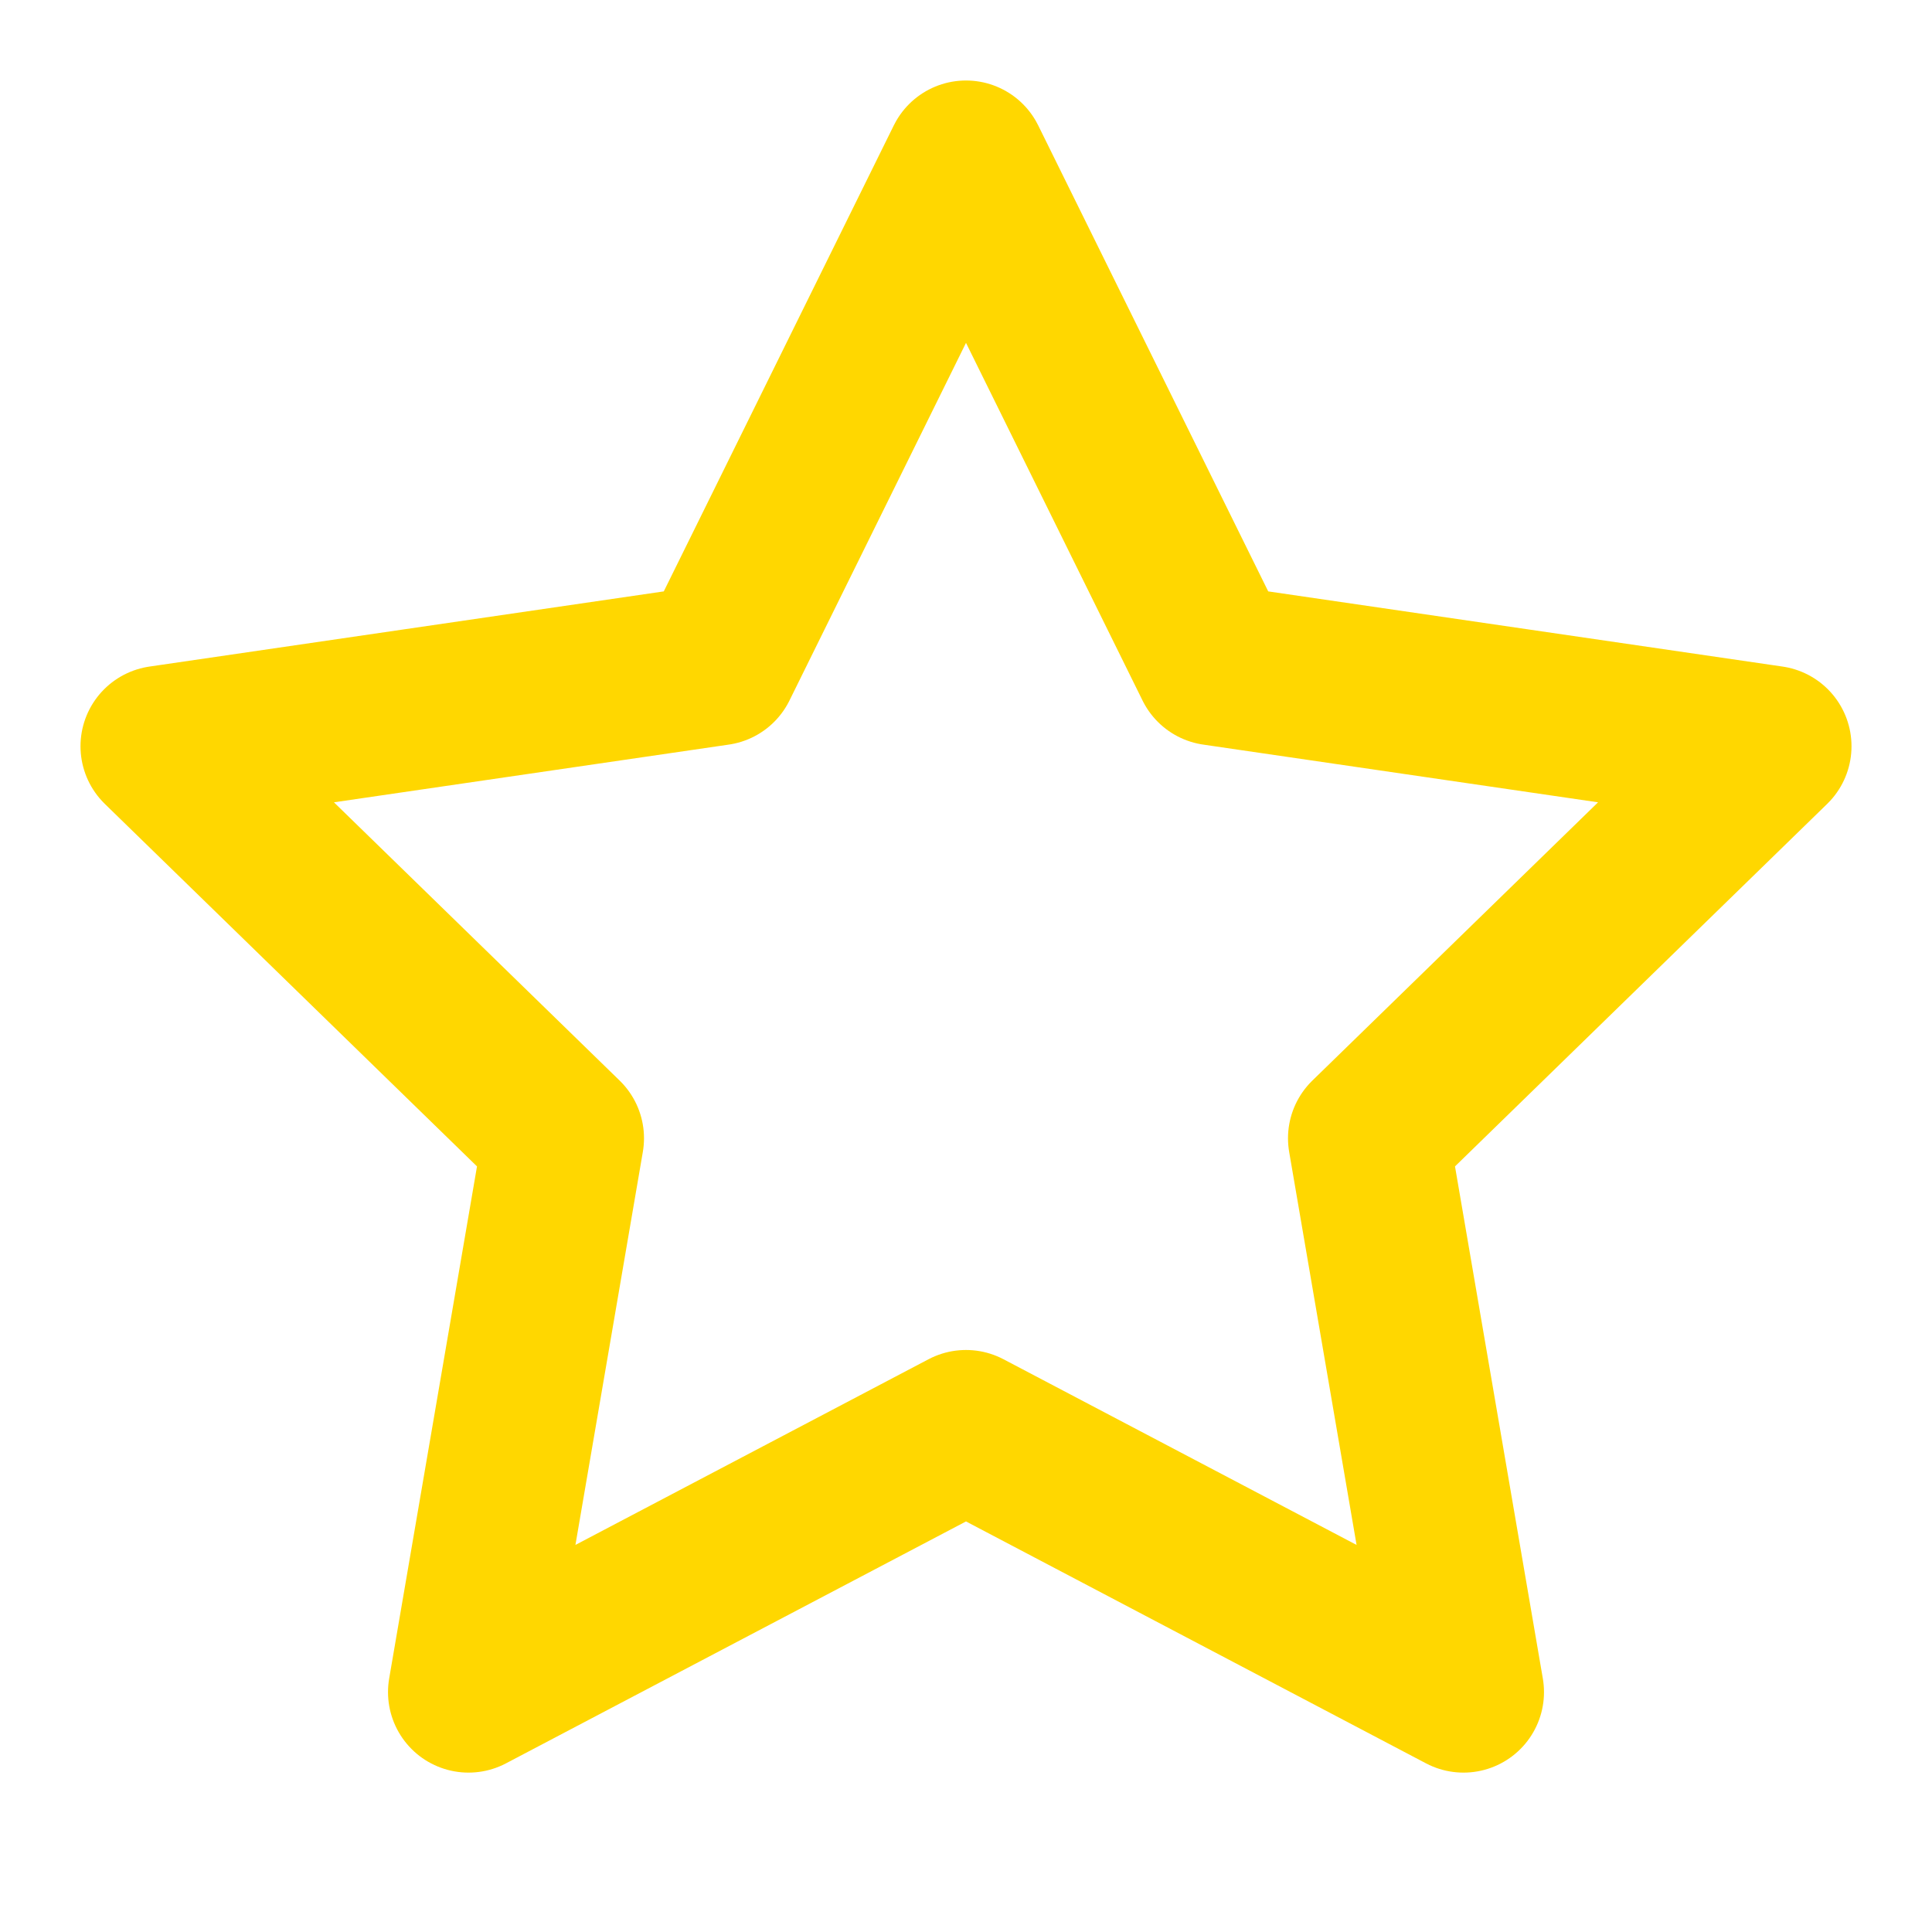
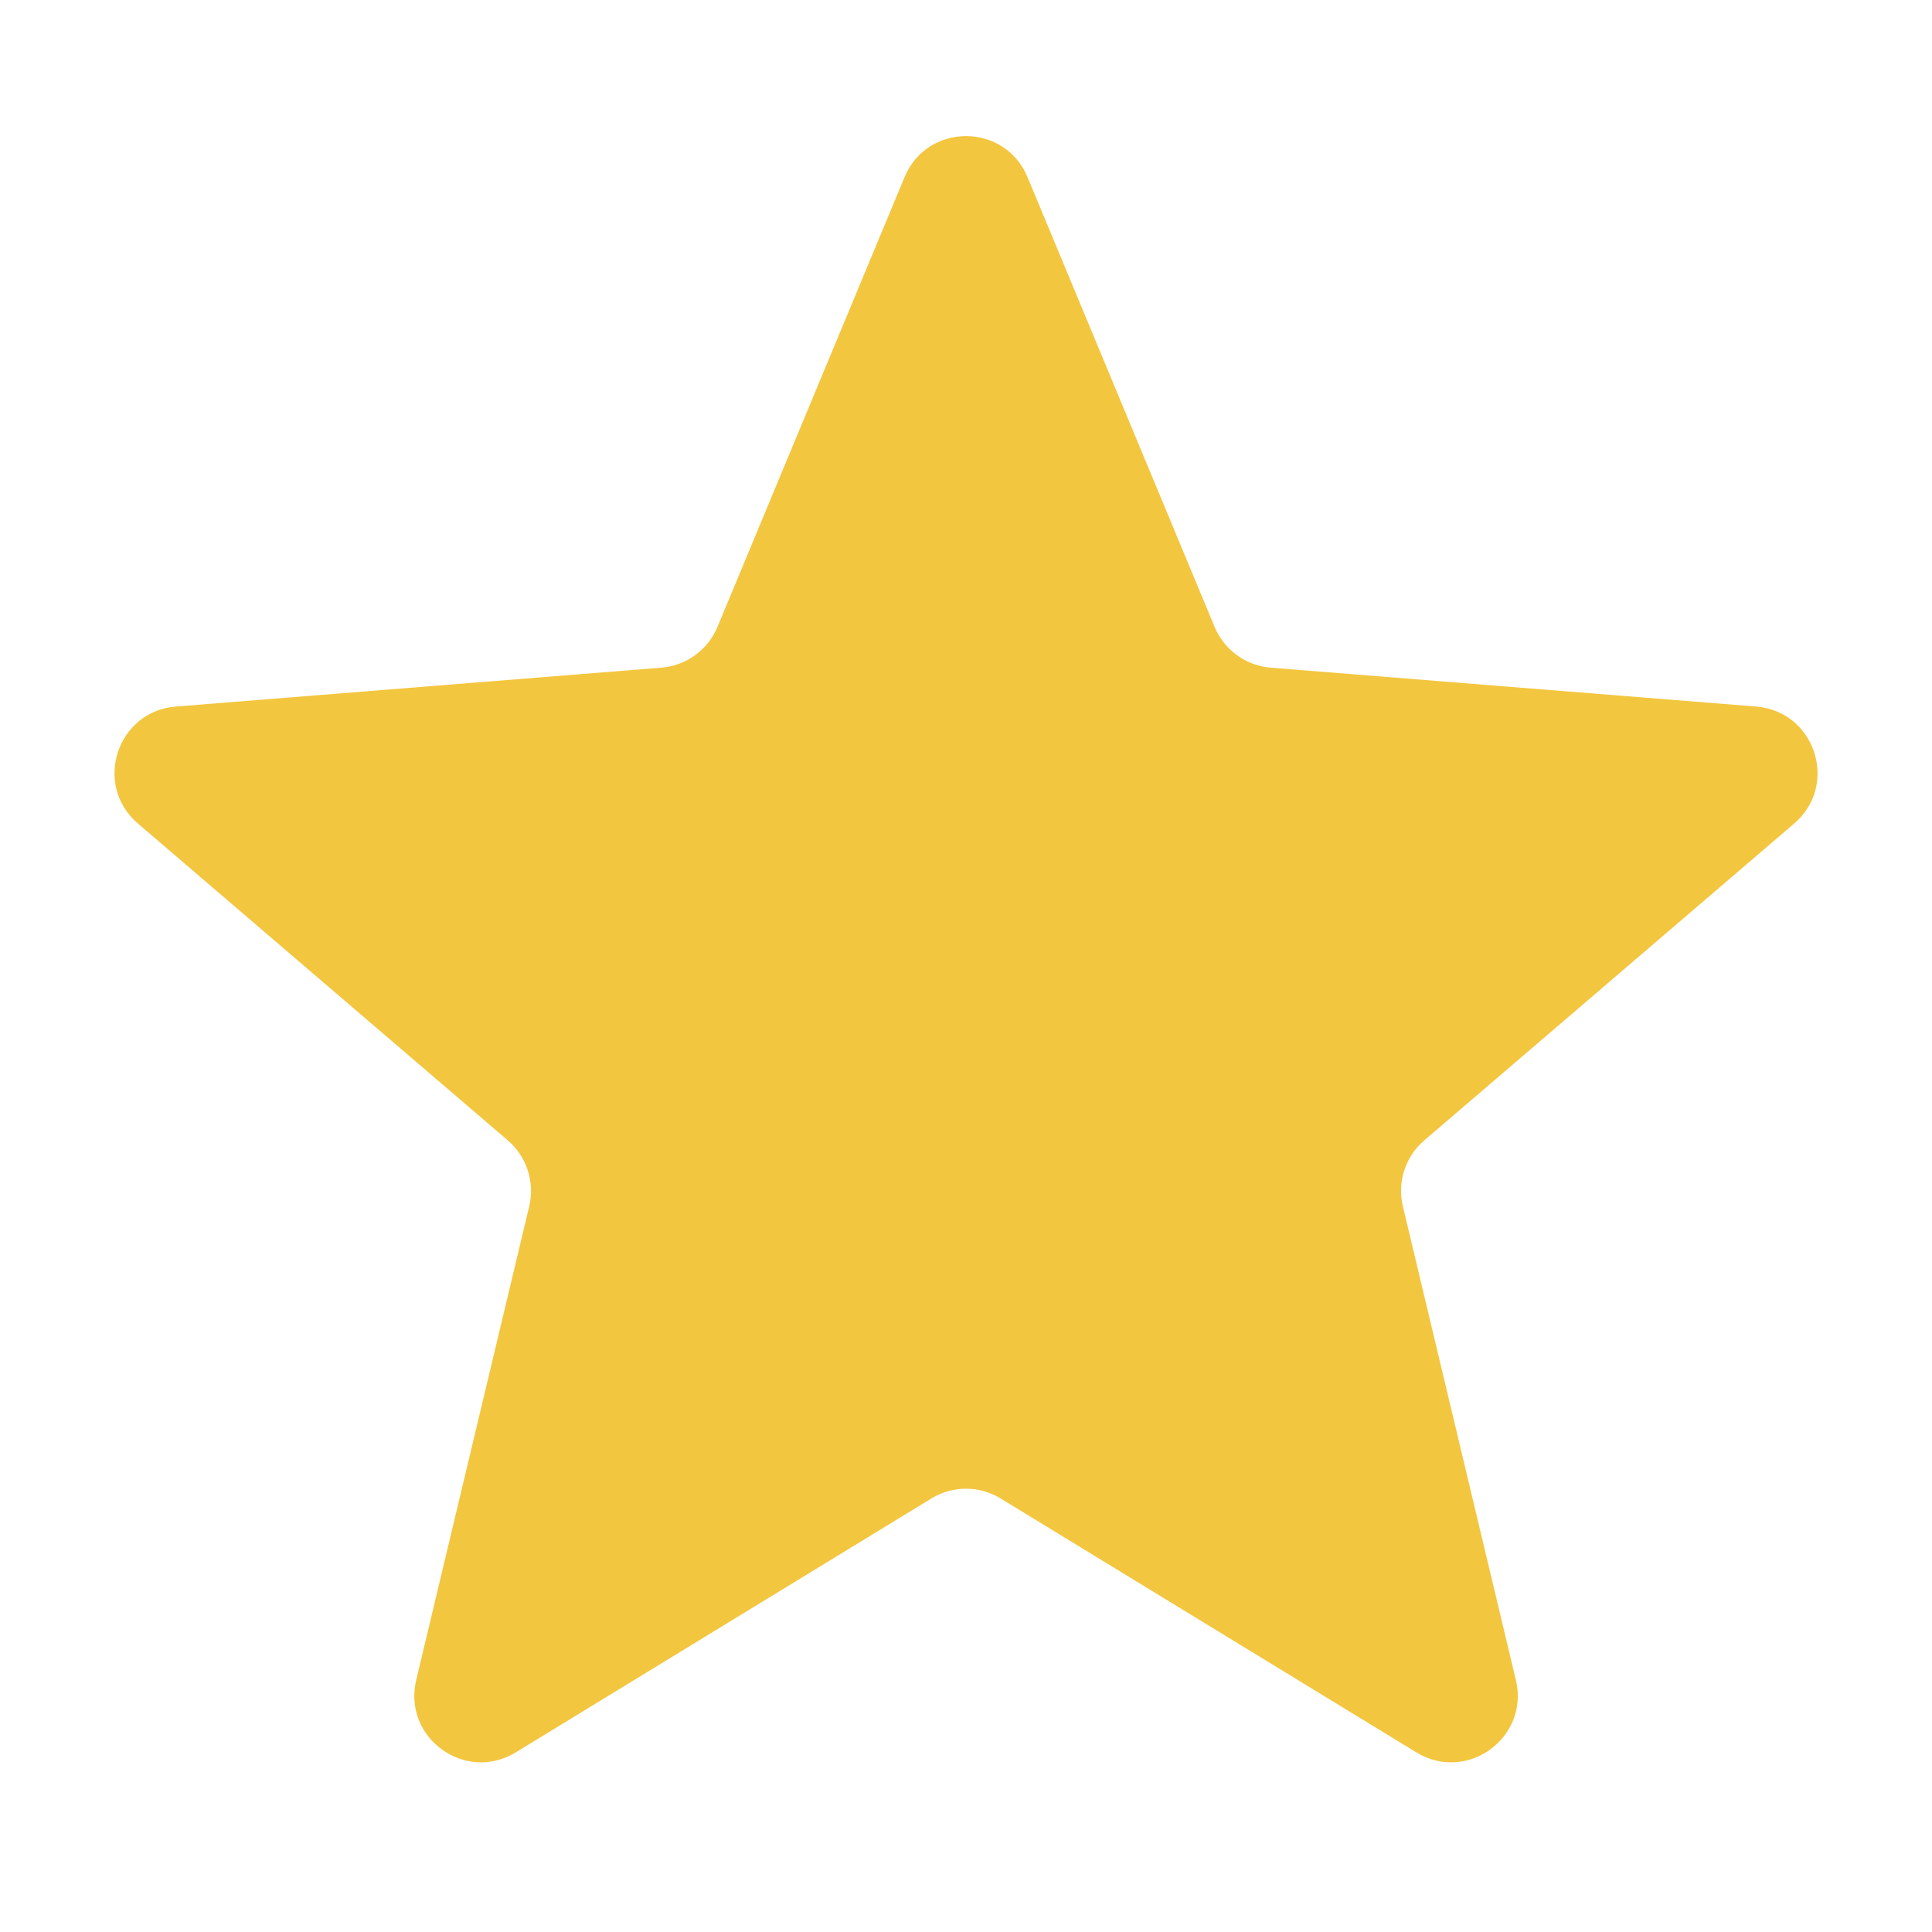
- <svg xmlns="http://www.w3.org/2000/svg" width="24" height="24" viewBox="0 0 24 24" fill="none" stroke="gold" stroke-width="2" stroke-linecap="round" stroke-linejoin="round" class="feather feather-star">
-   <polygon points="12 2 15.09 8.26 22 9.27 17 14.14 18.18 21.02 12 17.77 5.82 21.02 7 14.14 2 9.27 8.91 8.26 12 2" />
+ <svg xmlns="http://www.w3.org/2000/svg" width="20" height="20" viewBox="0 0 24 24" fill="none">
+   <defs>
+     <linearGradient id="rating_gradient">
+       <stop offset="50%" stop-color="rgba(243,198,63,1)" />
+       <stop offset="50%" stop-color="rgba(243,198,63,1)" />
+     </linearGradient>
+   </defs>
+   <path d="M11.237 2.2C11.519 1.521 12.481 1.521 12.764 2.2L15.088 7.787C15.207 8.073 15.476 8.269 15.785 8.294L21.816 8.777C22.549 8.836 22.847 9.751 22.288 10.23L17.693 14.166C17.457 14.368 17.355 14.684 17.427 14.986L18.831 20.871C19.001 21.587 18.223 22.152 17.595 21.769L12.431 18.615C12.167 18.453 11.834 18.453 11.569 18.615L6.406 21.769C5.778 22.152 5 21.587 5.17 20.871L6.574 14.986C6.646 14.684 6.543 14.368 6.308 14.166L1.713 10.23C1.154 9.751 1.451 8.836 2.184 8.777L8.216 8.294C8.525 8.269 8.794 8.073 8.913 7.787L11.237 2.2Z" fill="url(#rating_gradient)" />
+   <path d="M11.698 2.392C11.81 2.124 12.191 2.124 12.302 2.392L14.626 7.979C14.817 8.438 15.249 8.752 15.745 8.792L21.776 9.276C22.066 9.299 22.184 9.661 21.963 9.85L17.368 13.786C16.99 14.11 16.825 14.618 16.94 15.102L18.344 20.987C18.412 21.27 18.104 21.494 17.856 21.342L12.692 18.188C12.267 17.929 11.733 17.929 11.309 18.188L6.145 21.342C5.897 21.494 5.589 21.27 5.657 20.987L7.06 15.102C7.176 14.618 7.011 14.11 6.633 13.786L2.038 9.85C1.817 9.661 1.934 9.299 2.224 9.276L8.256 8.792C8.752 8.752 9.184 8.438 9.375 7.979L11.698 2.392Z" stroke="rgba(0,0,0,0)" />
</svg>
